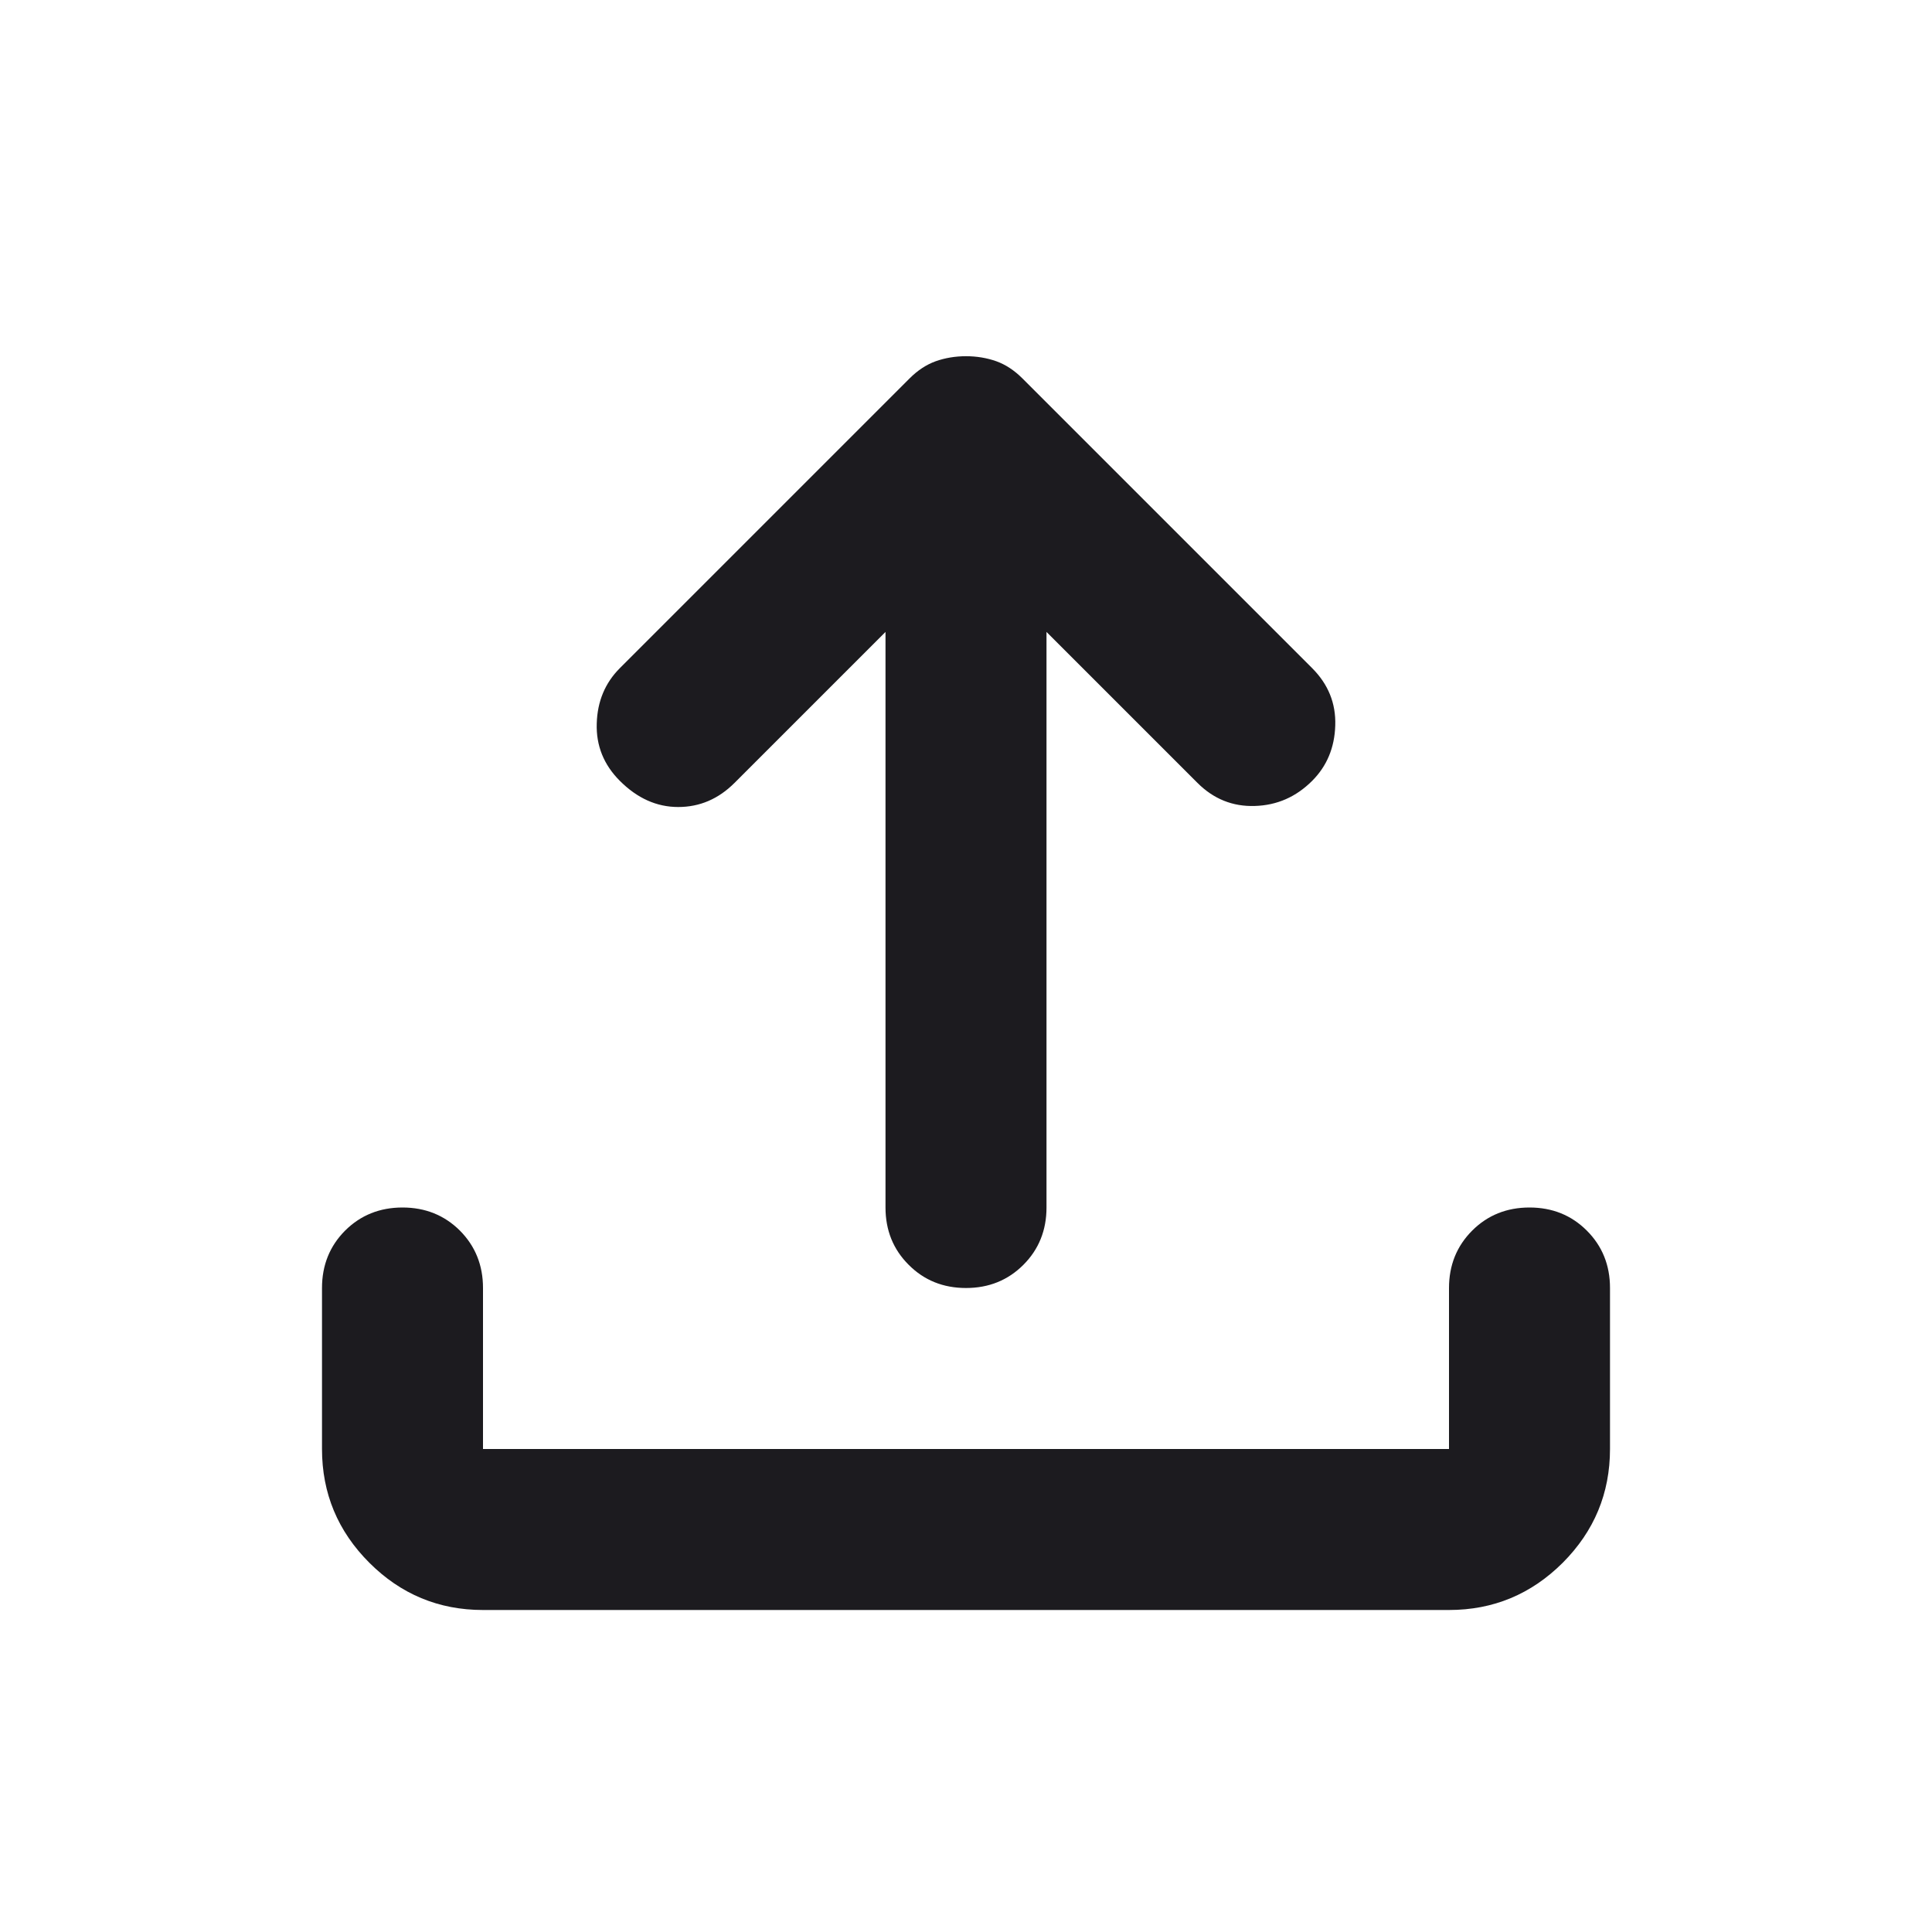
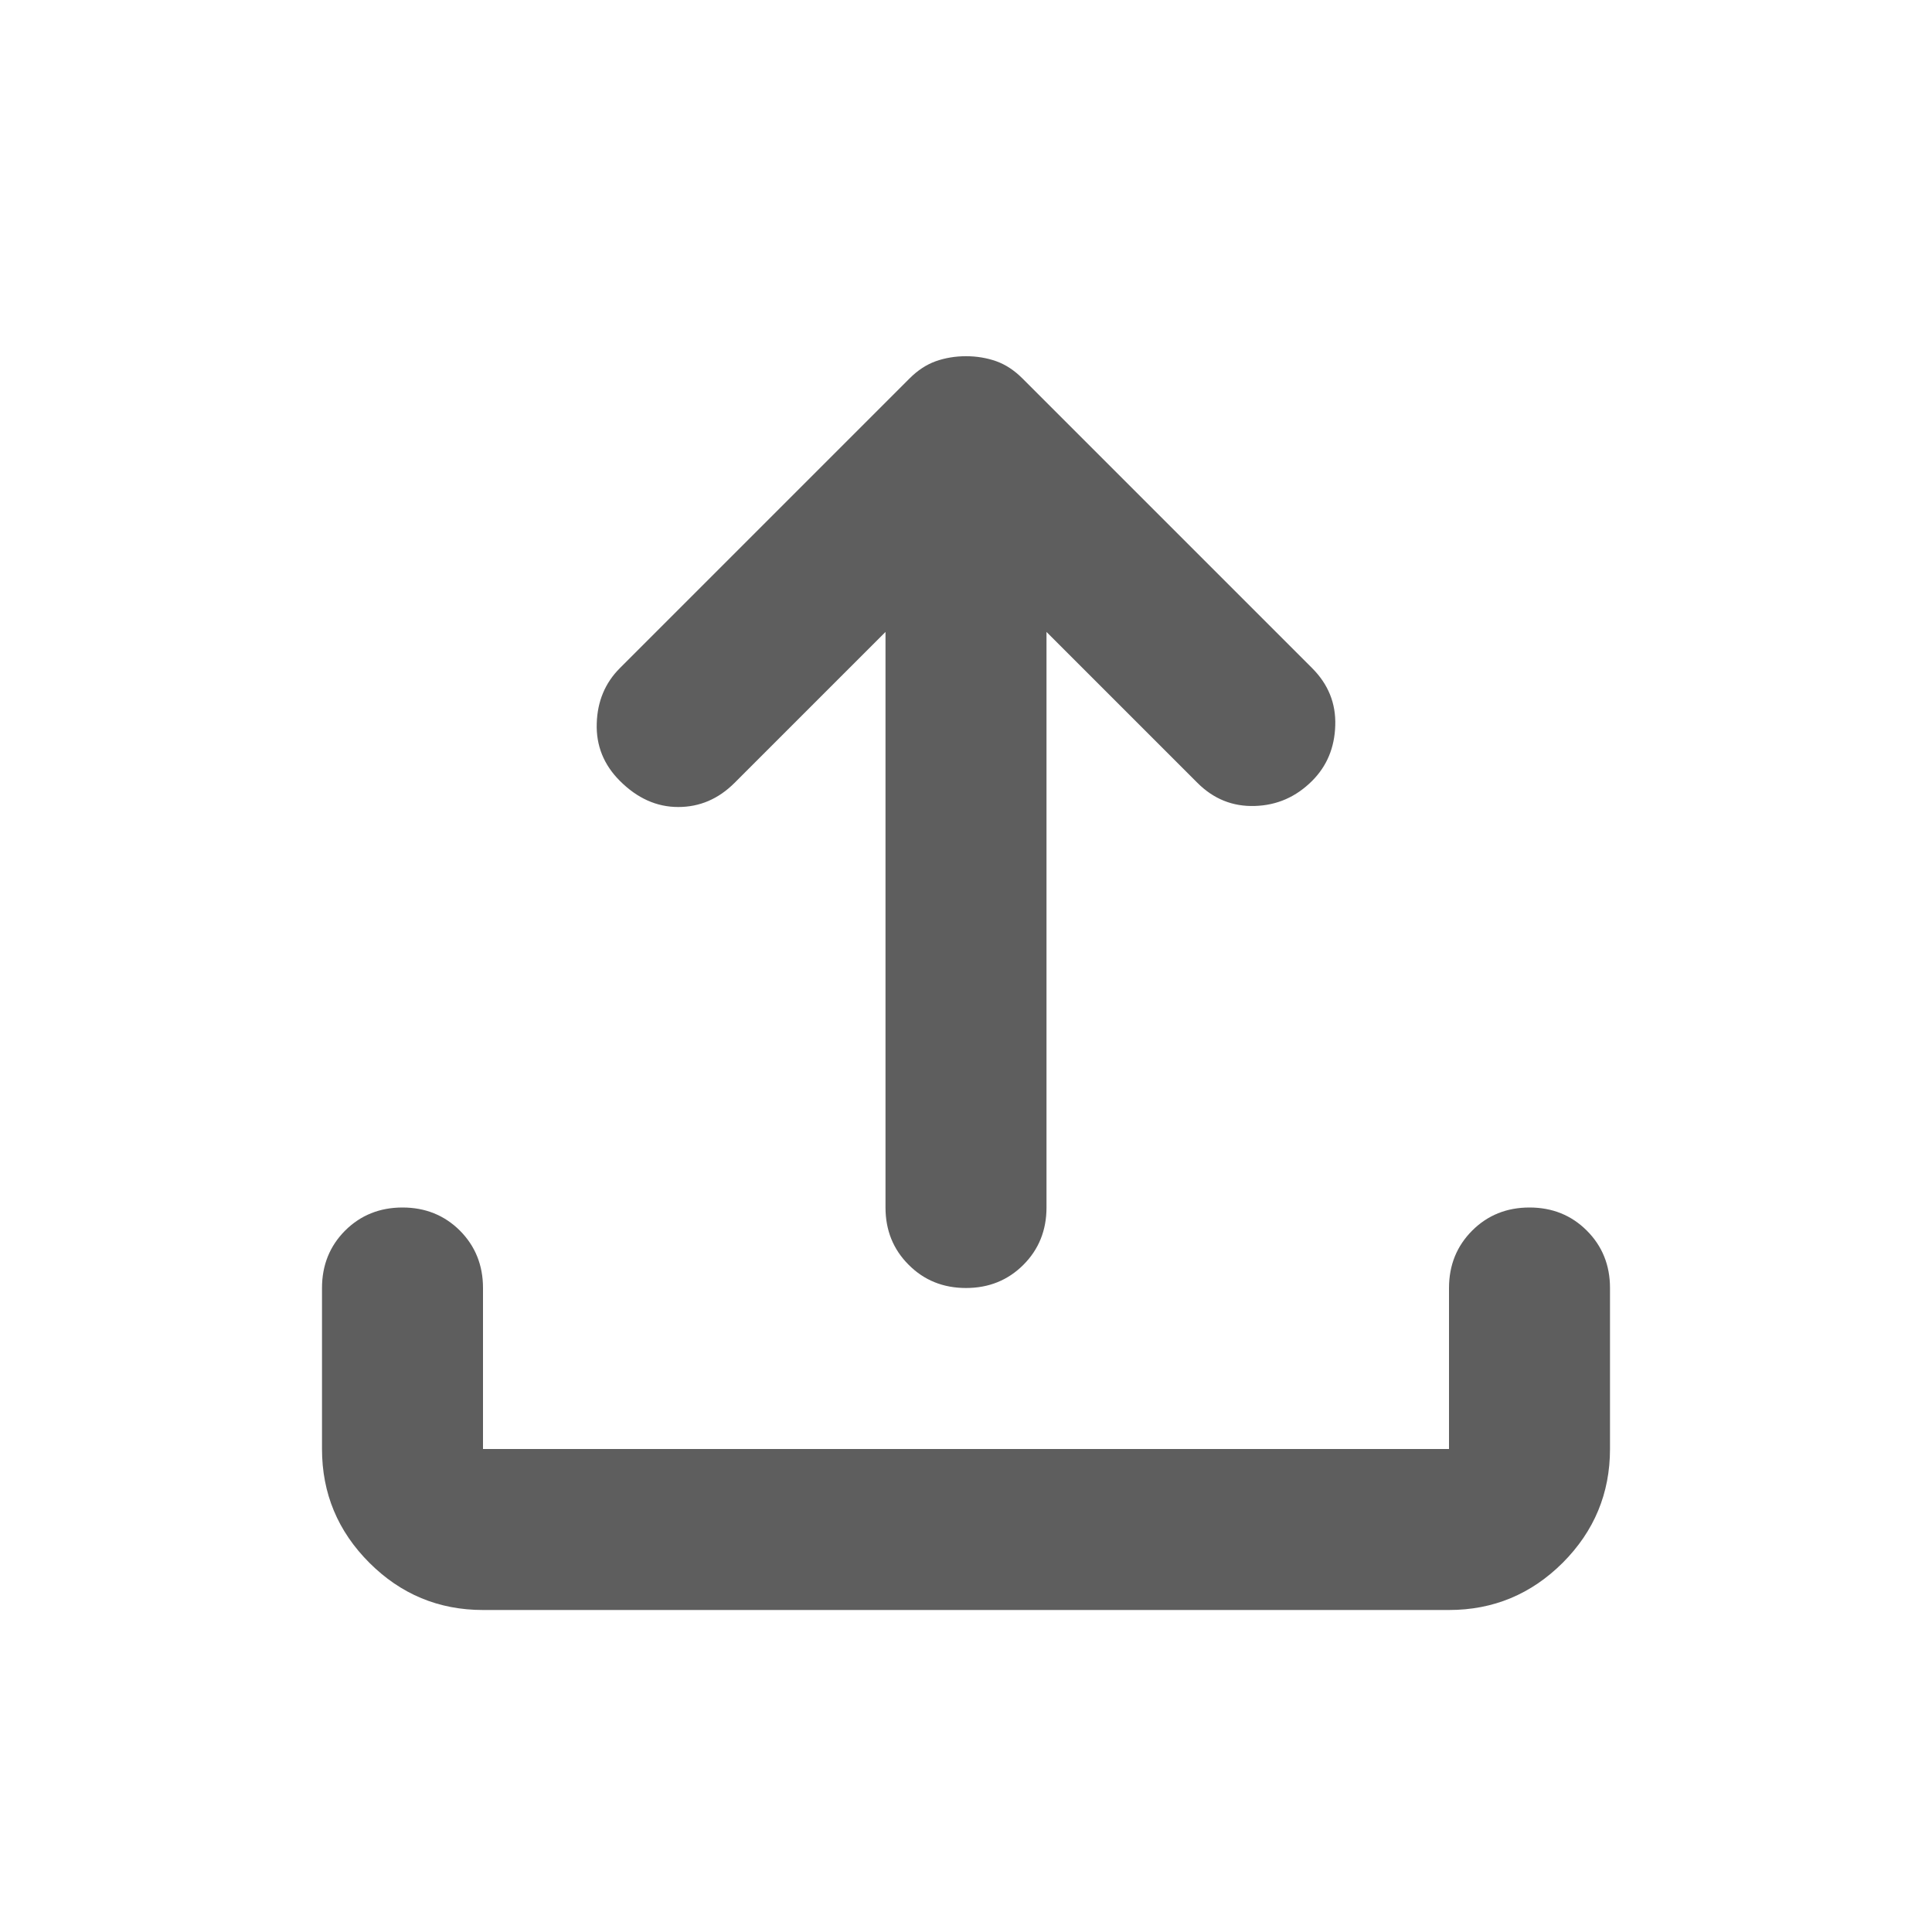
<svg xmlns="http://www.w3.org/2000/svg" width="24" height="24" viewBox="0 0 24 24" fill="none">
  <mask id="mask0_302_2762" style="mask-type:alpha" maskUnits="userSpaceOnUse" x="0" y="0" width="24" height="24">
    <rect width="24" height="24" fill="#D9D9D9" />
  </mask>
  <g mask="url(#mask0_302_2762)">
-     <path d="M12 16C11.717 16 11.479 15.904 11.288 15.712C11.096 15.521 11 15.283 11 15V7.85L9.125 9.725C8.925 9.925 8.692 10.025 8.425 10.025C8.158 10.025 7.917 9.917 7.7 9.7C7.5 9.5 7.404 9.262 7.413 8.987C7.421 8.712 7.517 8.483 7.7 8.3L11.3 4.7C11.4 4.6 11.508 4.529 11.625 4.487C11.742 4.446 11.867 4.425 12 4.425C12.133 4.425 12.258 4.446 12.375 4.487C12.492 4.529 12.6 4.6 12.7 4.7L16.3 8.3C16.5 8.5 16.596 8.737 16.587 9.012C16.579 9.287 16.483 9.517 16.3 9.7C16.1 9.9 15.863 10.004 15.588 10.012C15.313 10.021 15.075 9.925 14.875 9.725L13 7.85V15C13 15.283 12.904 15.521 12.713 15.712C12.521 15.904 12.283 16 12 16ZM6 20C5.45 20 4.979 19.804 4.588 19.413C4.196 19.021 4 18.55 4 18V16C4 15.717 4.096 15.479 4.287 15.287C4.479 15.096 4.717 15 5 15C5.283 15 5.521 15.096 5.713 15.287C5.904 15.479 6 15.717 6 16V18H18V16C18 15.717 18.096 15.479 18.288 15.287C18.479 15.096 18.717 15 19 15C19.283 15 19.521 15.096 19.712 15.287C19.904 15.479 20 15.717 20 16V18C20 18.55 19.804 19.021 19.413 19.413C19.021 19.804 18.55 20 18 20H6Z" fill="#1C1B1F" />
+     <path d="M12 16C11.717 16 11.479 15.904 11.288 15.712C11.096 15.521 11 15.283 11 15V7.85L9.125 9.725C8.925 9.925 8.692 10.025 8.425 10.025C8.158 10.025 7.917 9.917 7.7 9.7C7.5 9.5 7.404 9.262 7.413 8.987C7.421 8.712 7.517 8.483 7.7 8.3L11.3 4.7C11.4 4.6 11.508 4.529 11.625 4.487C11.742 4.446 11.867 4.425 12 4.425C12.133 4.425 12.258 4.446 12.375 4.487C12.492 4.529 12.6 4.6 12.7 4.7L16.3 8.3C16.5 8.5 16.596 8.737 16.587 9.012C16.579 9.287 16.483 9.517 16.3 9.7C16.1 9.9 15.863 10.004 15.588 10.012C15.313 10.021 15.075 9.925 14.875 9.725L13 7.85V15C13 15.283 12.904 15.521 12.713 15.712C12.521 15.904 12.283 16 12 16ZM6 20C5.45 20 4.979 19.804 4.588 19.413C4.196 19.021 4 18.55 4 18V16C4 15.717 4.096 15.479 4.287 15.287C4.479 15.096 4.717 15 5 15C5.283 15 5.521 15.096 5.713 15.287C5.904 15.479 6 15.717 6 16V18H18V16C18 15.717 18.096 15.479 18.288 15.287C18.479 15.096 18.717 15 19 15C19.283 15 19.521 15.096 19.712 15.287C19.904 15.479 20 15.717 20 16V18C20 18.55 19.804 19.021 19.413 19.413C19.021 19.804 18.55 20 18 20H6Z" fill="#5E5E5E" />
  </g>
</svg>
